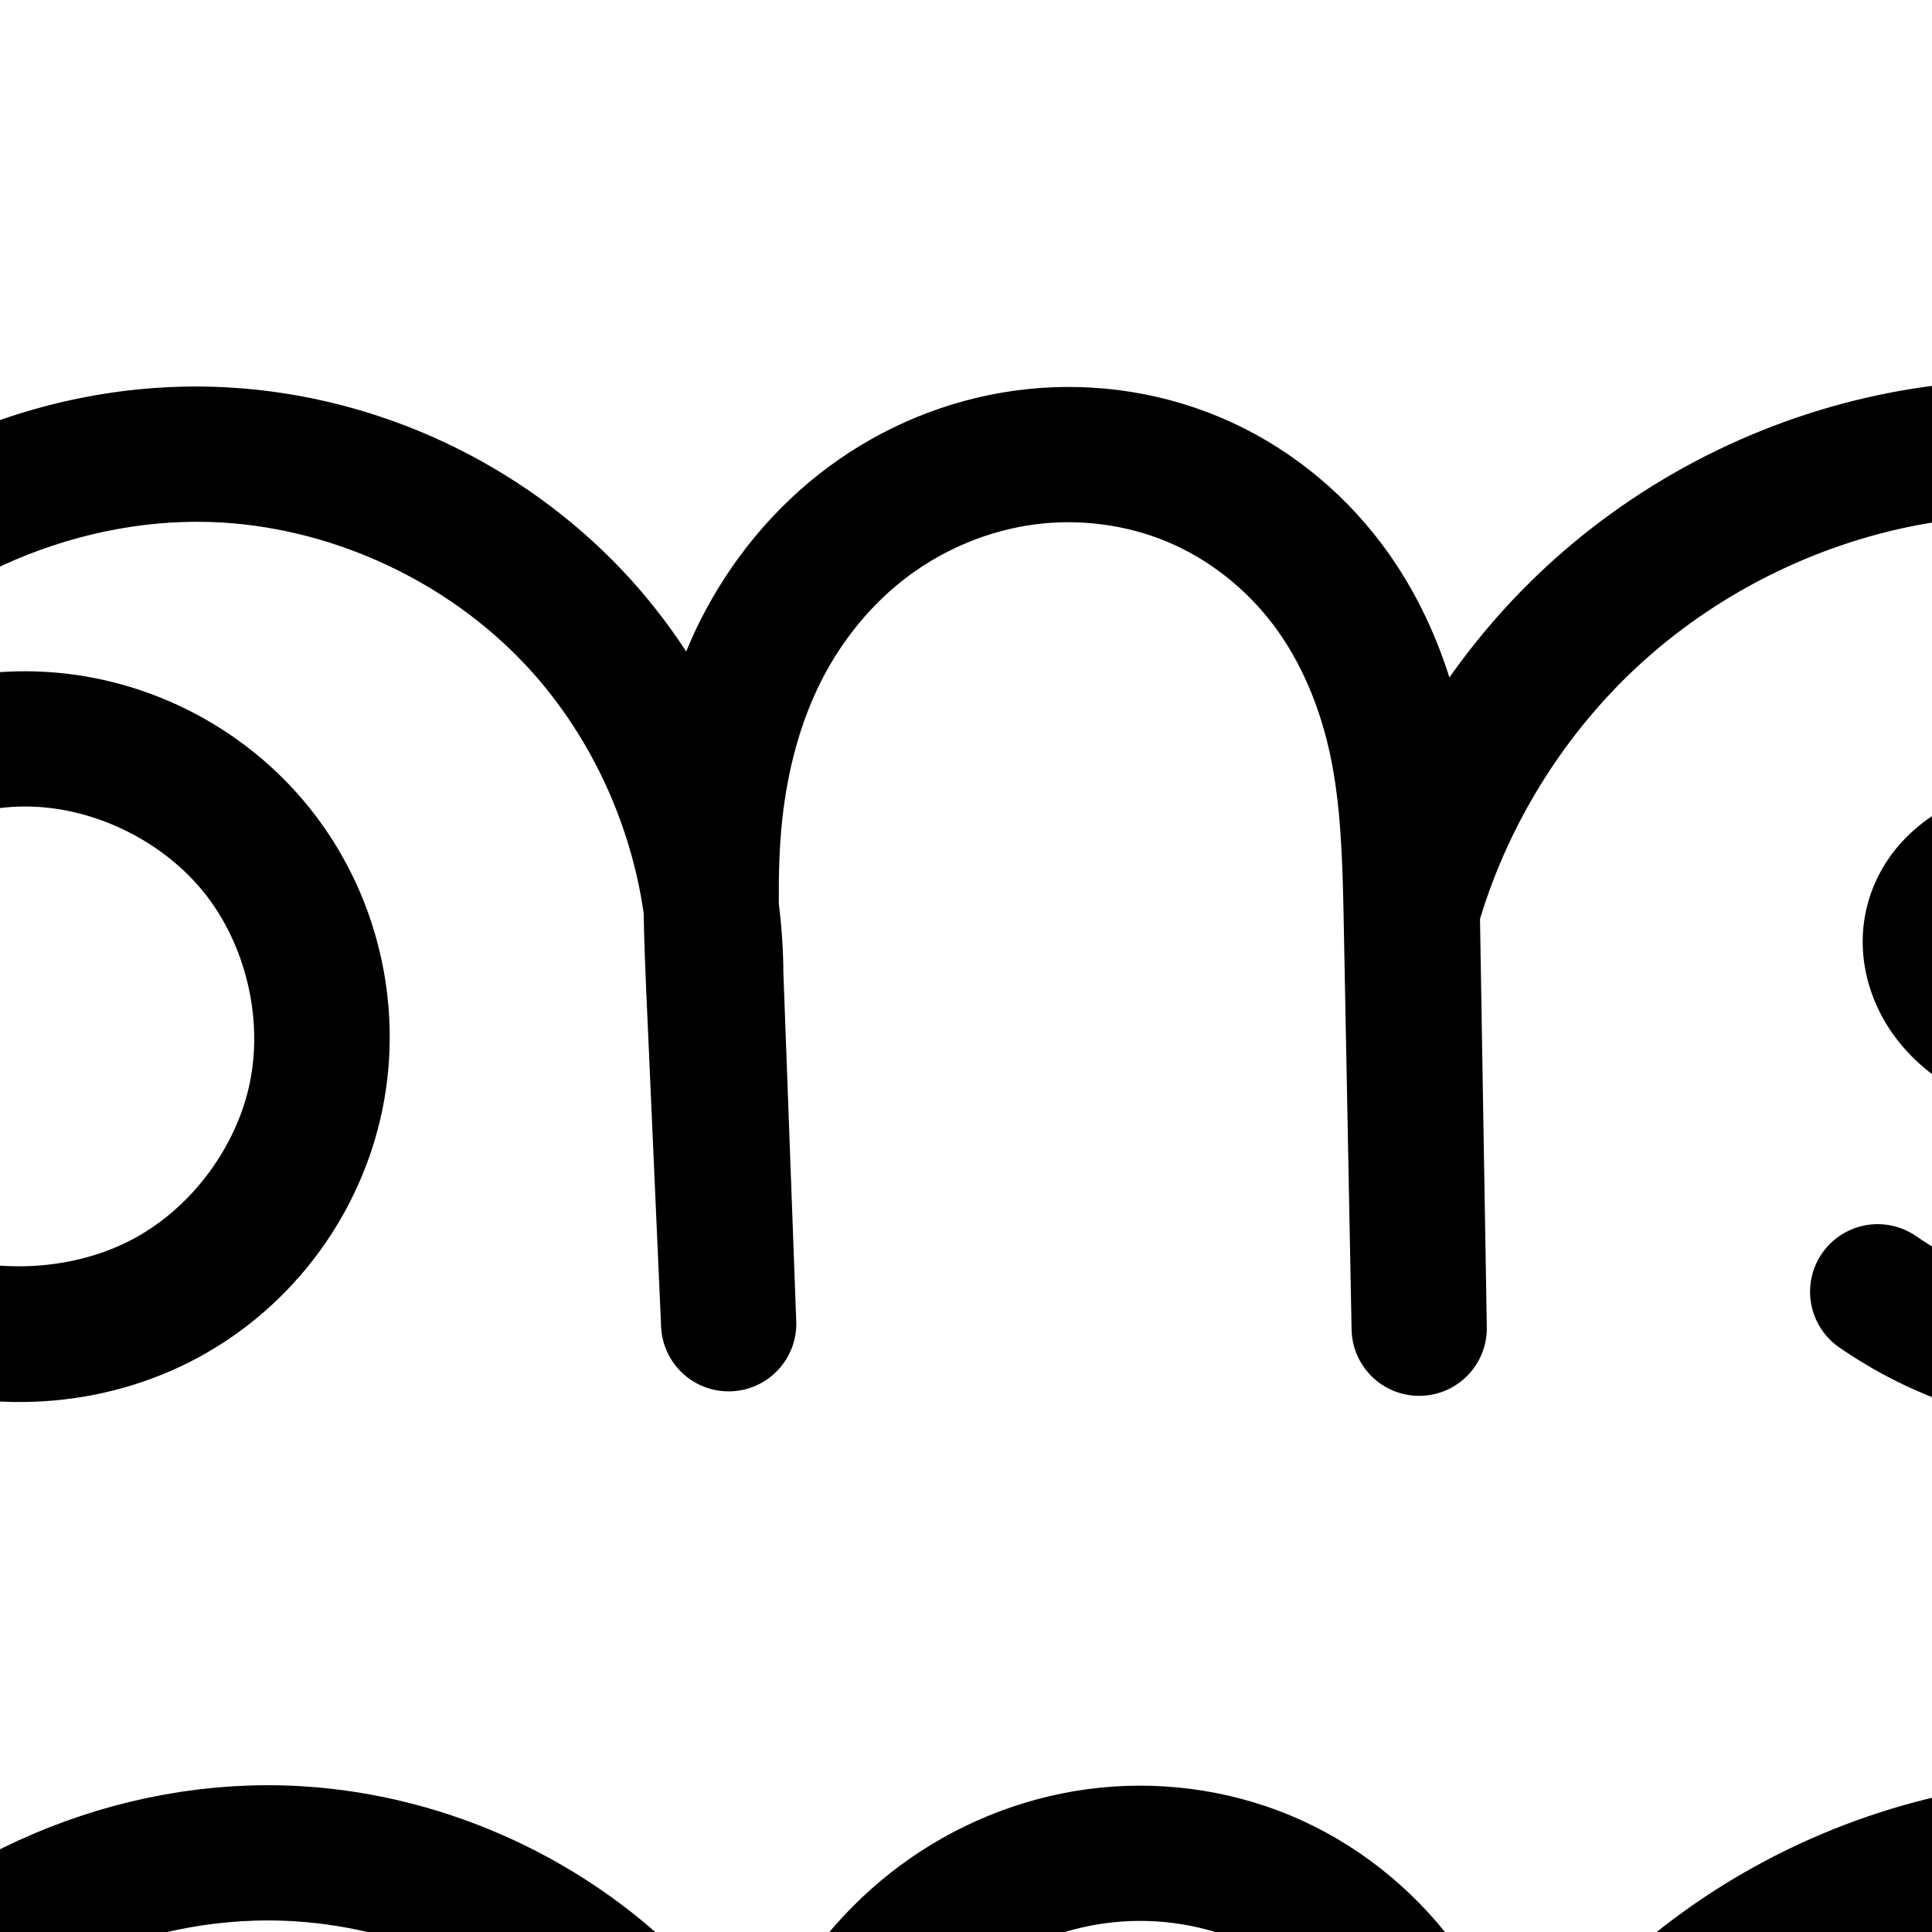
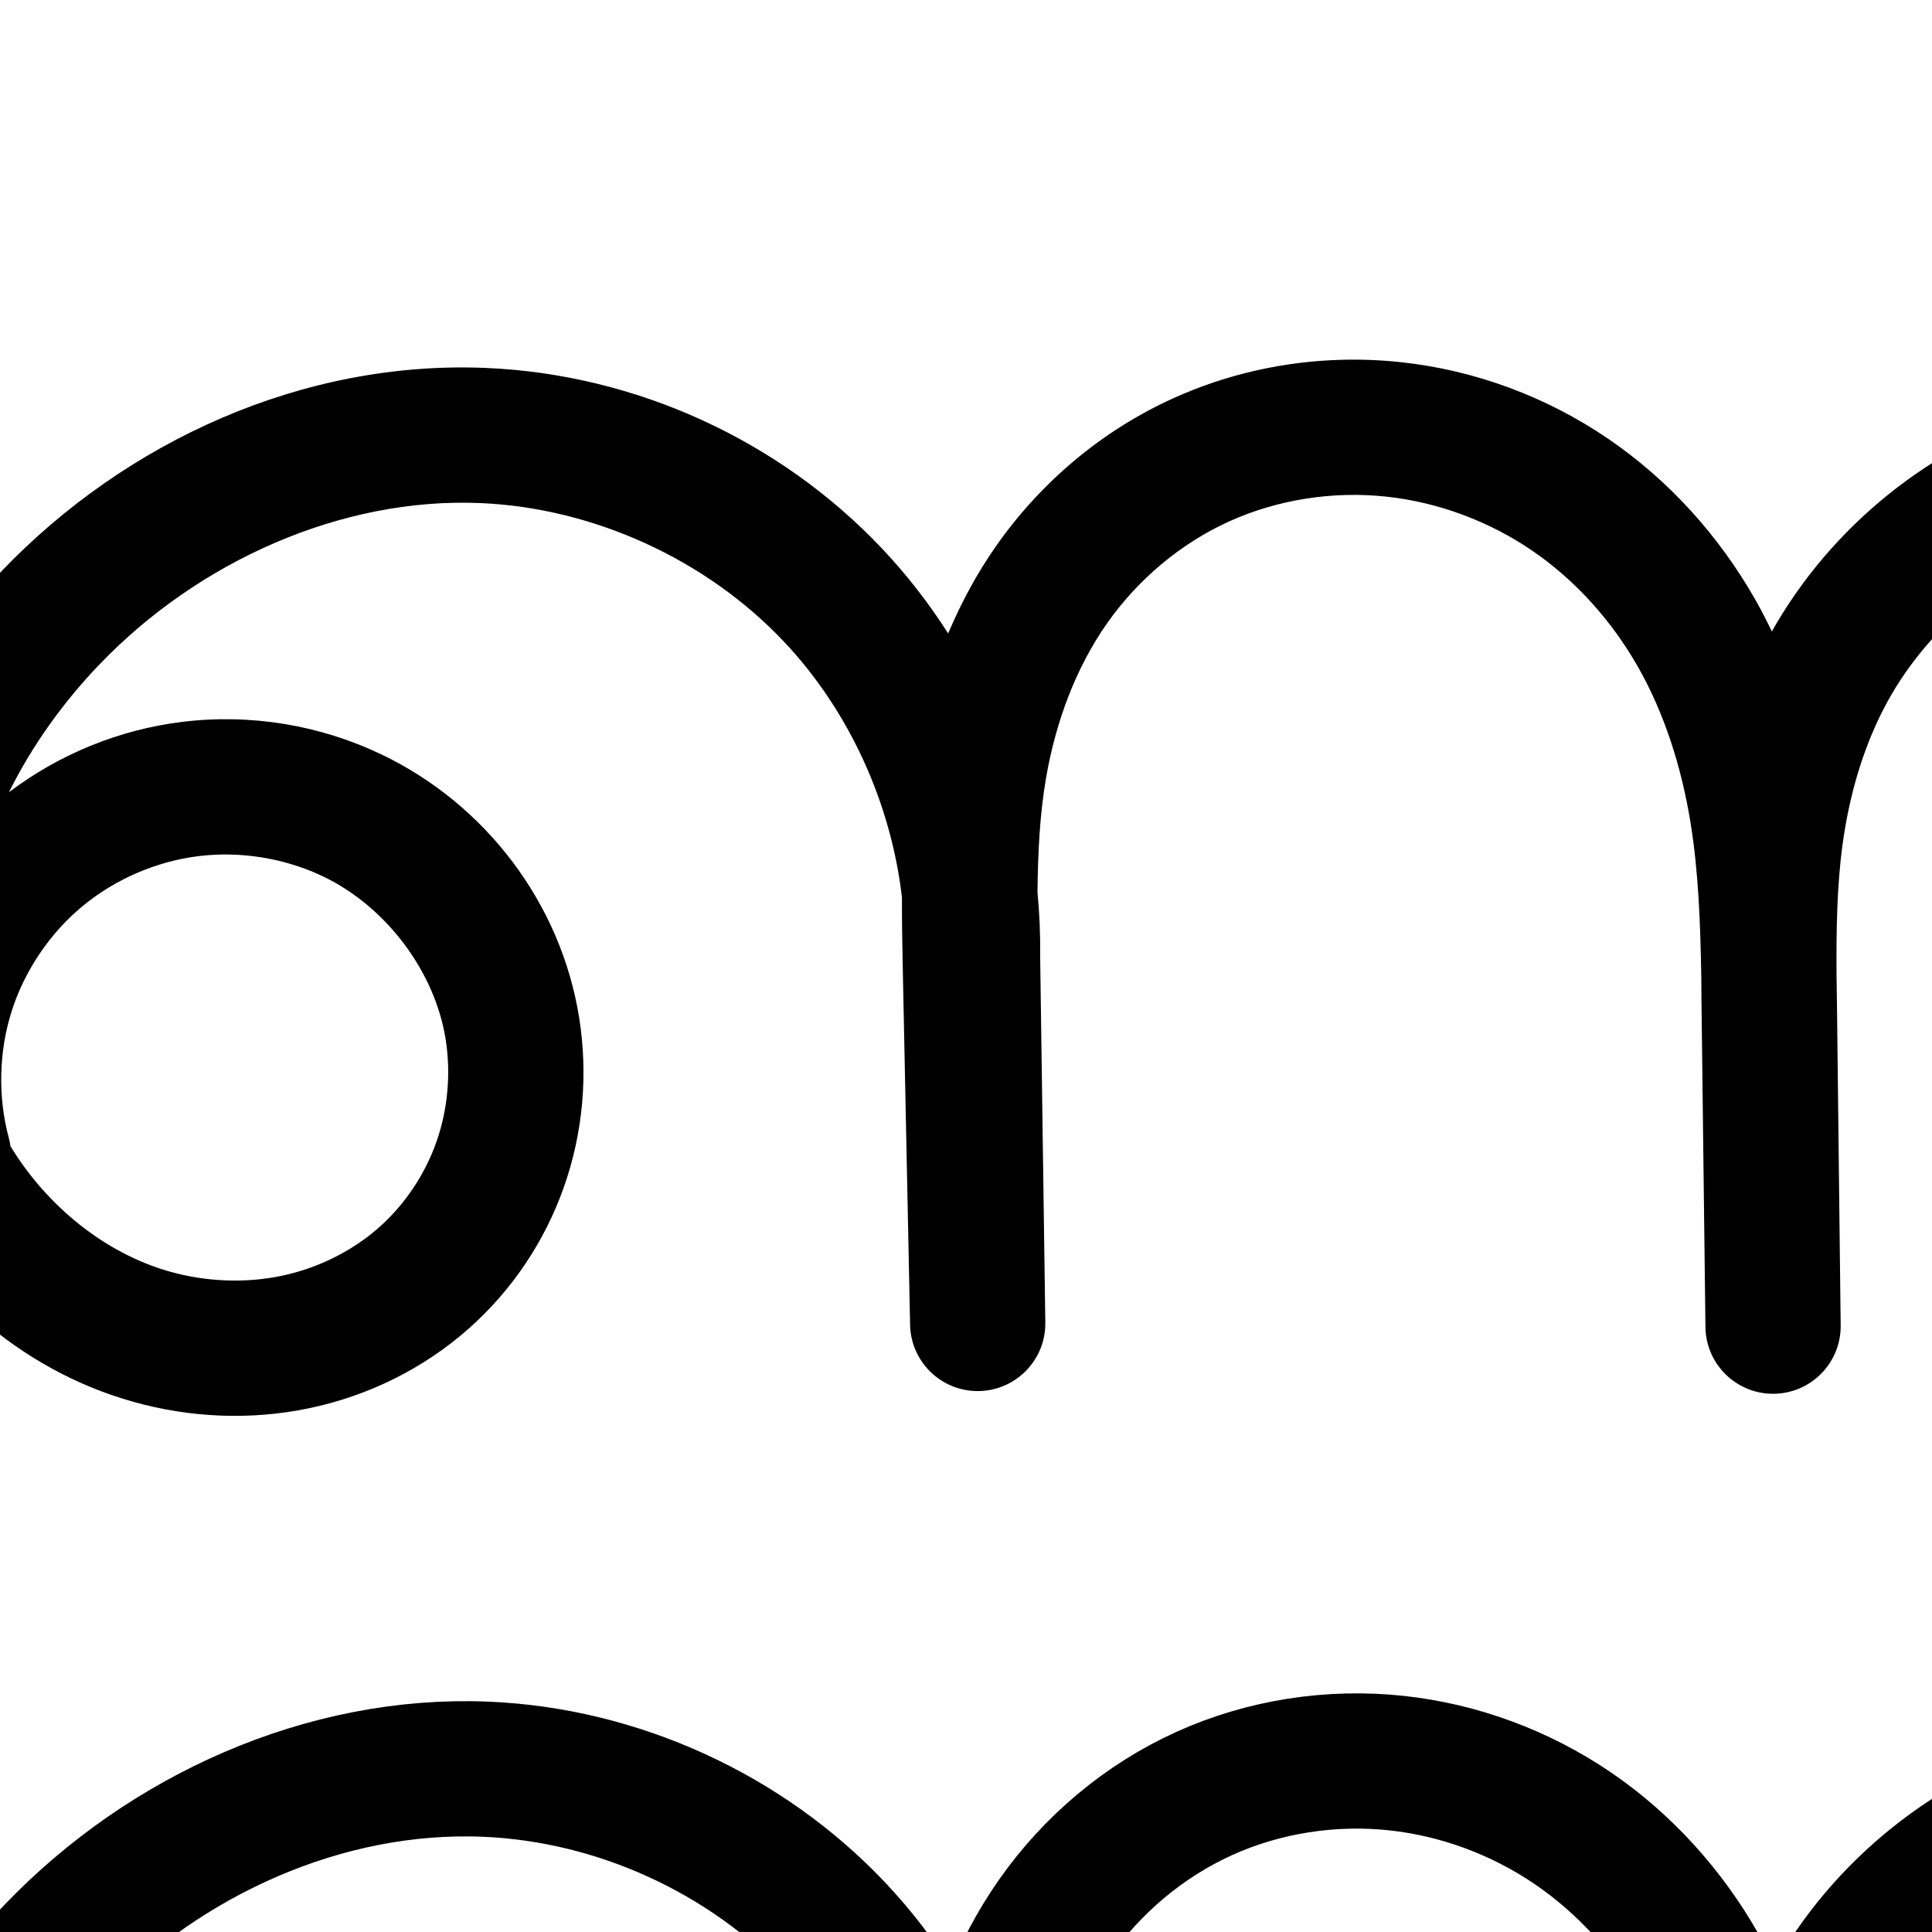
<svg xmlns="http://www.w3.org/2000/svg" version="1.1" width="2000" height="2000" id="svg2992">
  <defs id="defs5498">
    </defs>
  <g transform="translate(0,1000)" id="layer1">
    <g id="layer1-3" transform="translate(-603.8458,-207.178)">
-       <path style="color:#000000;font-style:normal;font-variant:normal;font-weight:normal;font-stretch:normal;font-size:medium;line-height:normal;font-family:sans-serif;text-indent:0;text-align:start;text-decoration:none;text-decoration-line:none;text-decoration-style:solid;text-decoration-color:#000000;letter-spacing:normal;word-spacing:normal;text-transform:none;direction:ltr;block-progression:tb;writing-mode:lr-tb;baseline-shift:baseline;text-anchor:start;clip-rule:nonzero;display:inline;overflow:visible;visibility:visible;opacity:1;isolation:auto;mix-blend-mode:normal;color-interpolation:sRGB;color-interpolation-filters:linearRGB;solid-color:#000000;solid-opacity:1;fill:#000000;fill-opacity:1;fill-rule:evenodd;stroke:none;stroke-width:140;stroke-linecap:round;stroke-linejoin:round;stroke-miterlimit:4;stroke-dasharray:none;stroke-dashoffset:0;stroke-opacity:1;color-rendering:auto;image-rendering:auto;shape-rendering:auto;text-rendering:auto;enable-background:accumulate" d="m 2676.947,-398.309 c -34.694,0.118 -68.821,3.634 -101.779,9.301 -134.694,23.158 -261.602,84.667 -363.231,176.049 -40.4,36.327 -76.445,77.183 -107.656,121.418 -15.439,-48.659 -38.23,-95.838 -70.125,-138.252 -43.167,-57.403 -101.043,-103.383 -168.076,-131.4 -66.957,-27.986 -140.399,-37.056 -211.762,-27.234 -70.042,9.64 -136.535,37.195 -192.973,79.064 -56.426,41.86 -101.162,96.806 -132.269,158.232 -5.445,10.753 -10.295,21.684 -14.879,32.686 -19.359,-29.529 -41.195,-57.504 -65.576,-83.33 -105.639,-111.903 -252.718,-180.628 -406.33,-189.861 -190.279,-11.438 -379.024,69.7 -504.289,212.117 -69.143,78.61 -119.173,175.282 -138.176,280.58 -19.061,105.621 -5.901,217.458 43.514,315.277 49.615,98.216 134.495,178.153 239.814,216.988 105.859,39.034 226.555,33.429 327.467,-21.689 C 908.016,558.439 977.915,463.595 999.893,354.816 1021.87,246.038 994.277,131.495 925.174,44.658 856.071,-42.179 750.649,-94.788 639.713,-97.797 c -91.529,-2.483 -181.084,29.024 -251.033,86.693 15.537,-26.934 33.801,-52.482 54.445,-75.953 96.091,-109.248 246.486,-173.505 390.766,-164.832 116.91,7.027 232.529,61.051 312.928,146.217 66.125,70.046 109.778,162.671 123.379,258.51 0.4,25.266 1.304,50.139 2.373,74.285 l 15.682,354.205 a 70.007,70.007 0 0 0 139.885,-5.676 l -13.398,-363.256 0.049,2.408 c -0.06,-24.127 -1.756,-48.153 -4.699,-71.99 -0.266,-29.894 0.489,-58.902 3.488,-86.742 5.54,-51.424 18.561,-100.836 40.397,-143.953 21.794,-43.036 53.169,-81.139 90.785,-109.045 37.603,-27.897 82.689,-46.485 128.648,-52.811 46.702,-6.428 95.68,-0.259 138.684,17.715 42.927,17.942 81.712,48.523 110.174,86.371 28.523,37.931 48.131,84.87 58.713,134.828 10.608,50.082 12.591,105.547 13.732,164.67 l 8.31,430.252 0,0.123 0,0.186 a 70.007,70.007 0 0 0 139.977,-2.521 l -0,-0.184 -7.062,-423.242 c 30.83,-102.01 90.399,-196.092 169.609,-267.316 81.625,-73.395 185.162,-123.576 293.346,-142.176 52.929,-9.1 105.28,-10.231 152.488,0.395 46.665,10.503 89.584,33.658 117.889,65.635 27.556,31.131 42.295,74.634 37.408,111.025 -2.461,18.324 -9.694,36.107 -20.092,49.785 -10.304,13.555 -24.855,24.324 -39.654,29.66 -25.089,9.046 -69.107,4.842 -129.055,9.912 -30.259,2.559 -64.762,8.812 -98.682,27.316 -34.975,19.081 -67.009,50.371 -80.723,95.928 -9.375,31.142 -7.902,62.519 1.027,91 l -0,0 c 8.835,28.18 24.434,51.887 43.268,70.961 37.351,37.829 83.586,54.832 125.154,63.443 40.933,8.48 77.354,9.359 107.732,12.43 30.169,3.049 55.056,8.433 72.147,17.355 16.617,8.675 30.735,23.488 37.717,38.984 6.837,15.175 7.837,34.249 3.096,48.402 -5.633,16.814 -22.134,35.392 -43.752,46.877 -22.544,11.977 -52.103,18.458 -84.752,19.932 -74.216,3.349 -150.774,-18.568 -211.975,-60.684 a 70.007,70.007 0 1 0 -79.365,115.33 c 86.94,59.828 192.223,89.969 297.652,85.211 46.473,-2.097 96.725,-10.971 144.125,-36.154 48.325,-25.675 91.287,-67.752 110.814,-126.037 16.84,-50.264 12.87,-103.617 -8.199,-150.383 -20.924,-46.444 -56.964,-82.819 -100.57,-105.584 -42.758,-22.322 -85.857,-28.801 -122.859,-32.541 -36.793,-3.719 -68.236,-5.013 -93.412,-10.229 -24.542,-5.084 -43.846,-14.502 -53.93,-24.715 a 70.007,70.007 0 0 0 0,-0.002 c -4.884,-4.947 -8.037,-10.45 -9.301,-14.48 -1.169,-3.73 -0.912,-7.58 -0.557,-8.762 0.524,-1.741 5.326,-8.807 13.713,-13.383 9.443,-5.151 24.471,-9.111 43.432,-10.715 38.492,-3.255 96.895,6.749 164.74,-17.713 41.921,-15.115 77.439,-42.193 103.623,-76.639 26.09,-34.322 41.83,-74.441 47.395,-115.875 11.163,-83.125 -18.963,-163.286 -71.334,-222.451 -51.623,-58.319 -120.997,-93.45 -191.979,-109.426 -35.219,-7.927 -70.478,-11.206 -105.172,-11.088 z M 635.918,42.15 c 67.898,1.842 137.413,36.533 179.707,89.682 42.294,53.148 60.49,128.68 47.039,195.258 -13.451,66.578 -59.544,129.12 -119.154,161.68 -62.111,33.925 -143.494,38.435 -211.92,13.203 -68.965,-25.43 -129.148,-81.175 -163.289,-148.76 -34.342,-67.982 -44.628,-150.107 -30.699,-227.289 0.702,-3.891 1.51,-7.767 2.332,-11.643 a 70.007,70.007 0 0 0 111.678,7.678 C 496.725,71.182 568.02,40.309 635.918,42.15 Z" id="path4370-9-3-9-2" />
-       <path id="path4370-9-3-9-2-7" d="m 473.309,1523.384 c 59.411,-66.87 149.118,-105.714 238.535,-103.288 89.417,2.426 176.886,46.076 232.584,116.069 55.698,69.993 78.593,165.029 60.879,252.708 -17.715,87.678 -75.71,166.372 -154.213,209.25 -81.512,44.522 -182.551,49.579 -269.694,17.446 -87.142,-32.133 -159.674,-99.974 -201.552,-182.875 -41.878,-82.901 -53.6,-179.88 -37.105,-271.282 16.495,-91.402 60.508,-177.041 121.849,-246.78 110.678,-125.832 280.248,-198.53 447.527,-188.475 135.261,8.13 266.609,69.504 359.628,168.038 93.019,98.534 146.733,233.196 147.068,368.701 l 13.397,363.255 -15.682,-354.206 c -2.59,-58.49 -4.794,-117.242 1.477,-175.452 6.271,-58.21 21.094,-115.848 47.545,-168.079 26.451,-52.231 64.507,-98.757 111.528,-133.64 47.021,-34.883 102.811,-57.954 160.811,-65.936 59.033,-8.125 120.242,-0.506 175.222,22.474 54.98,22.98 103.311,61.261 139.125,108.886 35.814,47.626 58.899,104.097 71.247,162.393 12.348,58.296 14.088,118.246 15.238,177.824 l 8.316,430.56 -7.248,-434.367 c 33.62,-118.545 101.351,-227.207 192.977,-309.595 91.627,-82.388 206.849,-138.234 328.287,-159.113 59.423,-10.217 120.897,-12.148 179.72,1.091 58.823,13.239 114.97,42.381 154.934,87.529 39.964,45.148 62.396,106.98 54.371,166.738 -4.013,29.879 -15.499,58.83 -33.743,82.831 -18.244,24 -43.278,42.925 -71.638,53.151 -46.467,16.754 -97.679,9.649 -146.898,13.811 -24.61,2.081 -49.374,7.187 -71.055,19.015 -21.681,11.828 -40.099,31.006 -47.218,54.655 -4.865,16.162 -4.259,33.776 0.791,49.882 5.049,16.105 14.425,30.711 26.284,42.722 23.717,24.021 56.487,37.232 89.542,44.08 33.055,6.848 66.987,7.934 100.572,11.328 33.586,3.394 67.579,9.327 97.503,24.949 30.112,15.72 55.191,41.313 69.144,72.283 13.953,30.97 16.438,67.185 5.647,99.394 -12.58,37.55 -42.311,67.876 -77.283,86.457 -34.972,18.58 -74.878,26.259 -114.439,28.044 -89.823,4.053 -180.744,-21.975 -254.814,-72.947" style="fill:none;fill-rule:evenodd;stroke:#000000;stroke-width:140;stroke-linecap:round;stroke-linejoin:round;stroke-miterlimit:4;stroke-dasharray:none;stroke-opacity:1" />
+       <path style="color:#000000;font-style:normal;font-variant:normal;font-weight:normal;font-stretch:normal;font-size:medium;line-height:normal;font-family:sans-serif;text-indent:0;text-align:start;text-decoration:none;text-decoration-line:none;text-decoration-style:solid;text-decoration-color:#000000;letter-spacing:normal;word-spacing:normal;text-transform:none;direction:ltr;block-progression:tb;writing-mode:lr-tb;baseline-shift:baseline;text-anchor:start;clip-rule:nonzero;display:inline;overflow:visible;visibility:visible;opacity:1;isolation:auto;mix-blend-mode:normal;color-interpolation:sRGB;color-interpolation-filters:linearRGB;solid-color:#000000;solid-opacity:1;fill:#000000;fill-opacity:1;fill-rule:evenodd;stroke:none;stroke-width:140;stroke-linecap:round;stroke-linejoin:round;stroke-miterlimit:4;stroke-dasharray:none;stroke-dashoffset:0;stroke-opacity:1;color-rendering:auto;image-rendering:auto;shape-rendering:auto;text-rendering:auto;enable-background:accumulate" d="m 1993.92,-420.4 c -60.188,1.443 -120.027,14.726 -175.391,39.803 -73.903,33.474 -137.106,86.871 -183.279,152.641 -20.159,28.715 -36.518,59.295 -49.861,90.861 -19.907,-31.127 -42.646,-60.521 -68.172,-87.561 -106.412,-112.721 -255.523,-180.763 -410.4,-187.271 -189.588,-7.967 -372.449,75.976 -500.98,209.953 -77.092,80.358 -136.995,180.041 -163.688,291.76 -26.813,112.226 -18.546,234.164 33.377,341.004 52.273,107.561 147.582,194.078 265.842,227.414 58.919,16.609 121.656,19.471 182.443,6.777 60.874,-12.712 118.32,-40.788 165.496,-82.641 44.776,-39.724 78.608,-90.383 98.393,-146.639 19.778,-56.235 25.038,-116.639 15.646,-175.279 C 1184.398,142.106 1106.616,40 999.334,-11.539 c -64.173,-30.829 -136.234,-42.671 -206.898,-34 -65.131,7.992 -127.071,33.364 -179.312,72.832 23.81,-48.004 55.867,-92.87 93.74,-132.348 102.45,-106.791 250.306,-173.038 394.074,-166.996 117.19,4.925 233.959,58.208 314.477,143.5 67.368,71.362 110.777,166.779 122.131,264.73 -0.09,23.445 0.295,46.517 0.758,69.057 l 7.682,374.205 a 70.007,70.007 0 0 0 139.978,-2.422 l -5.396,-383.256 -0,2.076 c 0.338,-21.733 -0.665,-43.404 -2.715,-64.945 0.397,-41.347 2.408,-81.17 8.895,-118.637 10.129,-58.51 31.043,-114.128 63.088,-159.773 31.987,-45.563 76.451,-82.904 126.459,-105.555 50.094,-22.689 107.497,-31.583 162.793,-25.629 53.278,5.737 105.806,25.238 150.406,55.59 44.606,30.355 82.48,72.354 109.844,120.398 27.404,48.115 45.098,103.541 54.527,161.469 8.22,50.502 10.248,104.316 11.15,160.344 0.064,7.716 0.091,15.525 0.184,23.125 l 4.127,339.559 0,0.043 a 70.007,70.007 0 0 0 139.99,-1.658 l 0,-0.043 -0.01,-0.812 -3.889,-336.918 c -0.095,-8.203 -0.268,-16.614 -0.391,-24.922 -0.328,-47.667 0.399,-93.245 6.205,-135.908 6.738,-49.506 20.357,-97.087 41.811,-139.182 42.347,-83.089 121.631,-149.321 211.188,-177.266 105.366,-32.878 227.625,-18.837 344.84,17.125 28.749,8.82 54.812,18.215 76.936,29.889 21.957,11.586 40.301,25.726 52.787,41.18 12.031,14.89 19.329,32.499 20.566,47.6 1.17,14.285 -3.732,29.209 -10.277,36.881 -5.987,7.017 -18.424,14.7 -34.35,18.764 -16.546,4.222 -37.672,5.297 -62.242,4.363 -24.655,-0.937 -53.057,-3.87 -85.344,-3.857 -32.447,0.012 -68.99,3.109 -106.268,17.359 -38.979,14.9 -74.594,40.82 -99.549,78.027 -25.278,37.688 -37.451,84.008 -29.578,131.725 8.553,51.835 38.581,93.362 76.647,121.355 37.308,27.436 79.719,40.367 120.231,44.809 67.815,7.435 124.142,-6.467 168.469,-8.93 22.06,-1.225 41.525,-0.145 57.217,3.818 15.253,3.852 27.657,10.966 34.586,18.201 7.47,7.801 13.457,21.327 14.357,34.949 0.931,14.091 -2.903,30.859 -11.078,45.818 -8.319,15.223 -21.528,29.888 -37.883,41.967 -16.489,12.178 -36.554,22.179 -58.787,29.875 -74.031,25.625 -160.974,19.975 -231.065,-15.02 a 70.007,70.007 0 1 0 -62.537,125.256 c 104.985,52.416 228.507,60.445 339.394,22.062 a 70.007,70.007 0 0 0 0,0 c 32.827,-11.363 65.786,-27.121 96.166,-49.559 30.514,-22.536 57.938,-51.539 77.561,-87.445 19.766,-36.17 30.833,-78.14 27.922,-122.188 -2.942,-44.516 -20.11,-88.263 -52.938,-122.545 -29.387,-30.689 -65.763,-48.106 -101.42,-57.111 -35.217,-8.894 -68.897,-9.55 -99.264,-7.863 -60.526,3.362 -108.871,13.557 -145.445,9.547 -21.16,-2.32 -39.872,-9.108 -52.545,-18.428 -11.915,-8.762 -19.912,-21.984 -21.459,-31.361 -1.402,-8.497 1.259,-21.323 7.717,-30.951 6.78,-10.109 19.029,-19.795 33.268,-25.238 14.256,-5.45 33.608,-8.122 56.332,-8.131 22.884,-0.009 49.495,2.597 79.971,3.756 30.561,1.162 65.266,0.812 102.178,-8.607 37.533,-9.578 76.413,-28.593 106.236,-63.547 34.323,-40.227 47.279,-90.712 43.309,-139.182 -3.905,-47.673 -23.65,-90.053 -51.201,-124.154 -27.655,-34.229 -61.819,-58.797 -96.352,-77.018 -34.367,-18.133 -68.892,-29.996 -101.205,-39.91 -132.972,-40.796 -283.157,-62.001 -427.608,-16.928 -119.758,37.369 -222.719,119.987 -284.471,229.379 -5.339,-11.074 -10.924,-22.065 -17.066,-32.85 -37.4,-65.666 -89.153,-123.586 -152.732,-166.854 -63.584,-43.271 -137.352,-70.77 -214.182,-79.043 -19.988,-2.152 -40.09,-2.987 -60.152,-2.506 z M 842.496,91.807 c 33.197,0.765 66.535,8.59 96.213,22.848 64.593,31.031 115.194,97.941 126.398,167.906 5.685,35.5 2.376,72.986 -9.479,106.691 -11.847,33.684 -32.689,64.813 -59.232,88.361 -27.976,24.819 -63.735,42.498 -101.203,50.322 -37.555,7.842 -78.066,6.168 -115.842,-4.48 C 712.679,504.661 652.285,455.636 614.674,393.717 a 70.007,70.007 0 0 0 -1.828,-8.992 c -11.335,-42.411 -10.223,-89.095 3.119,-130.918 13.342,-41.823 39.467,-80.528 73.268,-108.541 33.8,-28.013 76.681,-46.501 120.254,-51.848 10.893,-1.337 21.944,-1.866 33.01,-1.611 z" id="path4370-9-3-9-2-7" />
+       <path id="path4370-9-3-9-2-7-8" d="m 548.225,1783.459 c -14.858,-55.596 -13.433,-115.441 4.057,-170.266 17.489,-54.825 50.982,-104.441 95.289,-141.163 44.308,-36.722 99.278,-60.422 156.397,-67.431 57.119,-7.009 116.188,2.698 168.06,27.618 85.938,41.285 150.128,125.794 165.204,219.935 7.538,47.07 3.255,96.015 -12.561,140.985 -15.816,44.97 -43.153,85.864 -78.813,117.5 -37.576,33.336 -84.179,56.214 -133.35,66.482 -49.171,10.268 -100.795,7.999 -149.142,-5.629 -96.695,-27.257 -177.964,-100.279 -221.876,-190.637 -43.913,-90.358 -51.598,-196.428 -28.252,-294.141 23.346,-97.713 76.568,-187.07 146.118,-259.567 115.491,-120.384 280.85,-195.479 447.528,-188.475 136.034,5.717 268.974,66.379 362.439,165.385 93.465,99.006 146.377,235.216 144.257,371.354 l 5.397,383.255 -7.682,-374.206 c -1.396,-68.001 -2.122,-136.464 9.481,-203.482 11.602,-67.018 35.692,-132.388 74.772,-188.055 39.08,-55.666 92.913,-101.035 154.869,-129.097 61.956,-28.062 131.543,-38.745 199.167,-31.464 65.054,7.005 128.202,30.506 182.294,67.318 54.093,36.811 98.907,86.77 131.288,143.625 32.382,56.855 52.28,120.287 62.791,184.867 10.512,64.58 11.711,130.268 12.467,195.693 l 3.899,337.773 -4.126,-339.602 c -0.687,-56.512 -0.944,-113.249 6.677,-169.249 7.622,-56 23.142,-111.175 48.805,-161.528 51.326,-100.707 144.801,-178.634 252.702,-212.303 124.909,-38.976 261.13,-21.352 386.223,17.027 30.531,9.367 60.825,19.996 89.071,34.899 28.245,14.903 54.5,34.257 74.57,59.098 19.791,24.496 33.312,54.49 35.883,85.877 2.57,31.377 -6.359,64.082 -26.793,88.032 -17.905,20.985 -43.564,34.335 -70.293,41.156 -26.729,6.821 -54.644,7.533 -82.209,6.485 -27.566,-1.048 -55.072,-3.816 -82.657,-3.806 -27.585,0.011 -55.532,2.895 -81.299,12.745 -26.609,10.172 -50.541,27.975 -66.409,51.633 -15.868,23.658 -23.285,53.231 -18.647,81.338 5.05,30.607 24.062,57.98 49.053,76.358 24.99,18.378 55.553,28.238 86.388,31.618 52.195,5.723 104.531,-6.326 156.957,-9.238 26.213,-1.456 52.785,-0.588 78.239,5.84 25.454,6.429 49.846,18.694 68.004,37.656 20.149,21.041 31.727,49.678 33.648,78.748 1.921,29.069 -5.53,58.437 -19.5,84.001 -13.971,25.564 -34.288,47.4 -57.722,64.707 -23.434,17.308 -49.947,30.188 -77.477,39.717 -92.46,32.004 -197.692,25.163 -285.23,-18.542" style="fill:none;fill-rule:evenodd;stroke:#000000;stroke-width:140;stroke-linecap:round;stroke-linejoin:round;stroke-miterlimit:4;stroke-dasharray:none;stroke-opacity:1" />
    </g>
  </g>
</svg>
